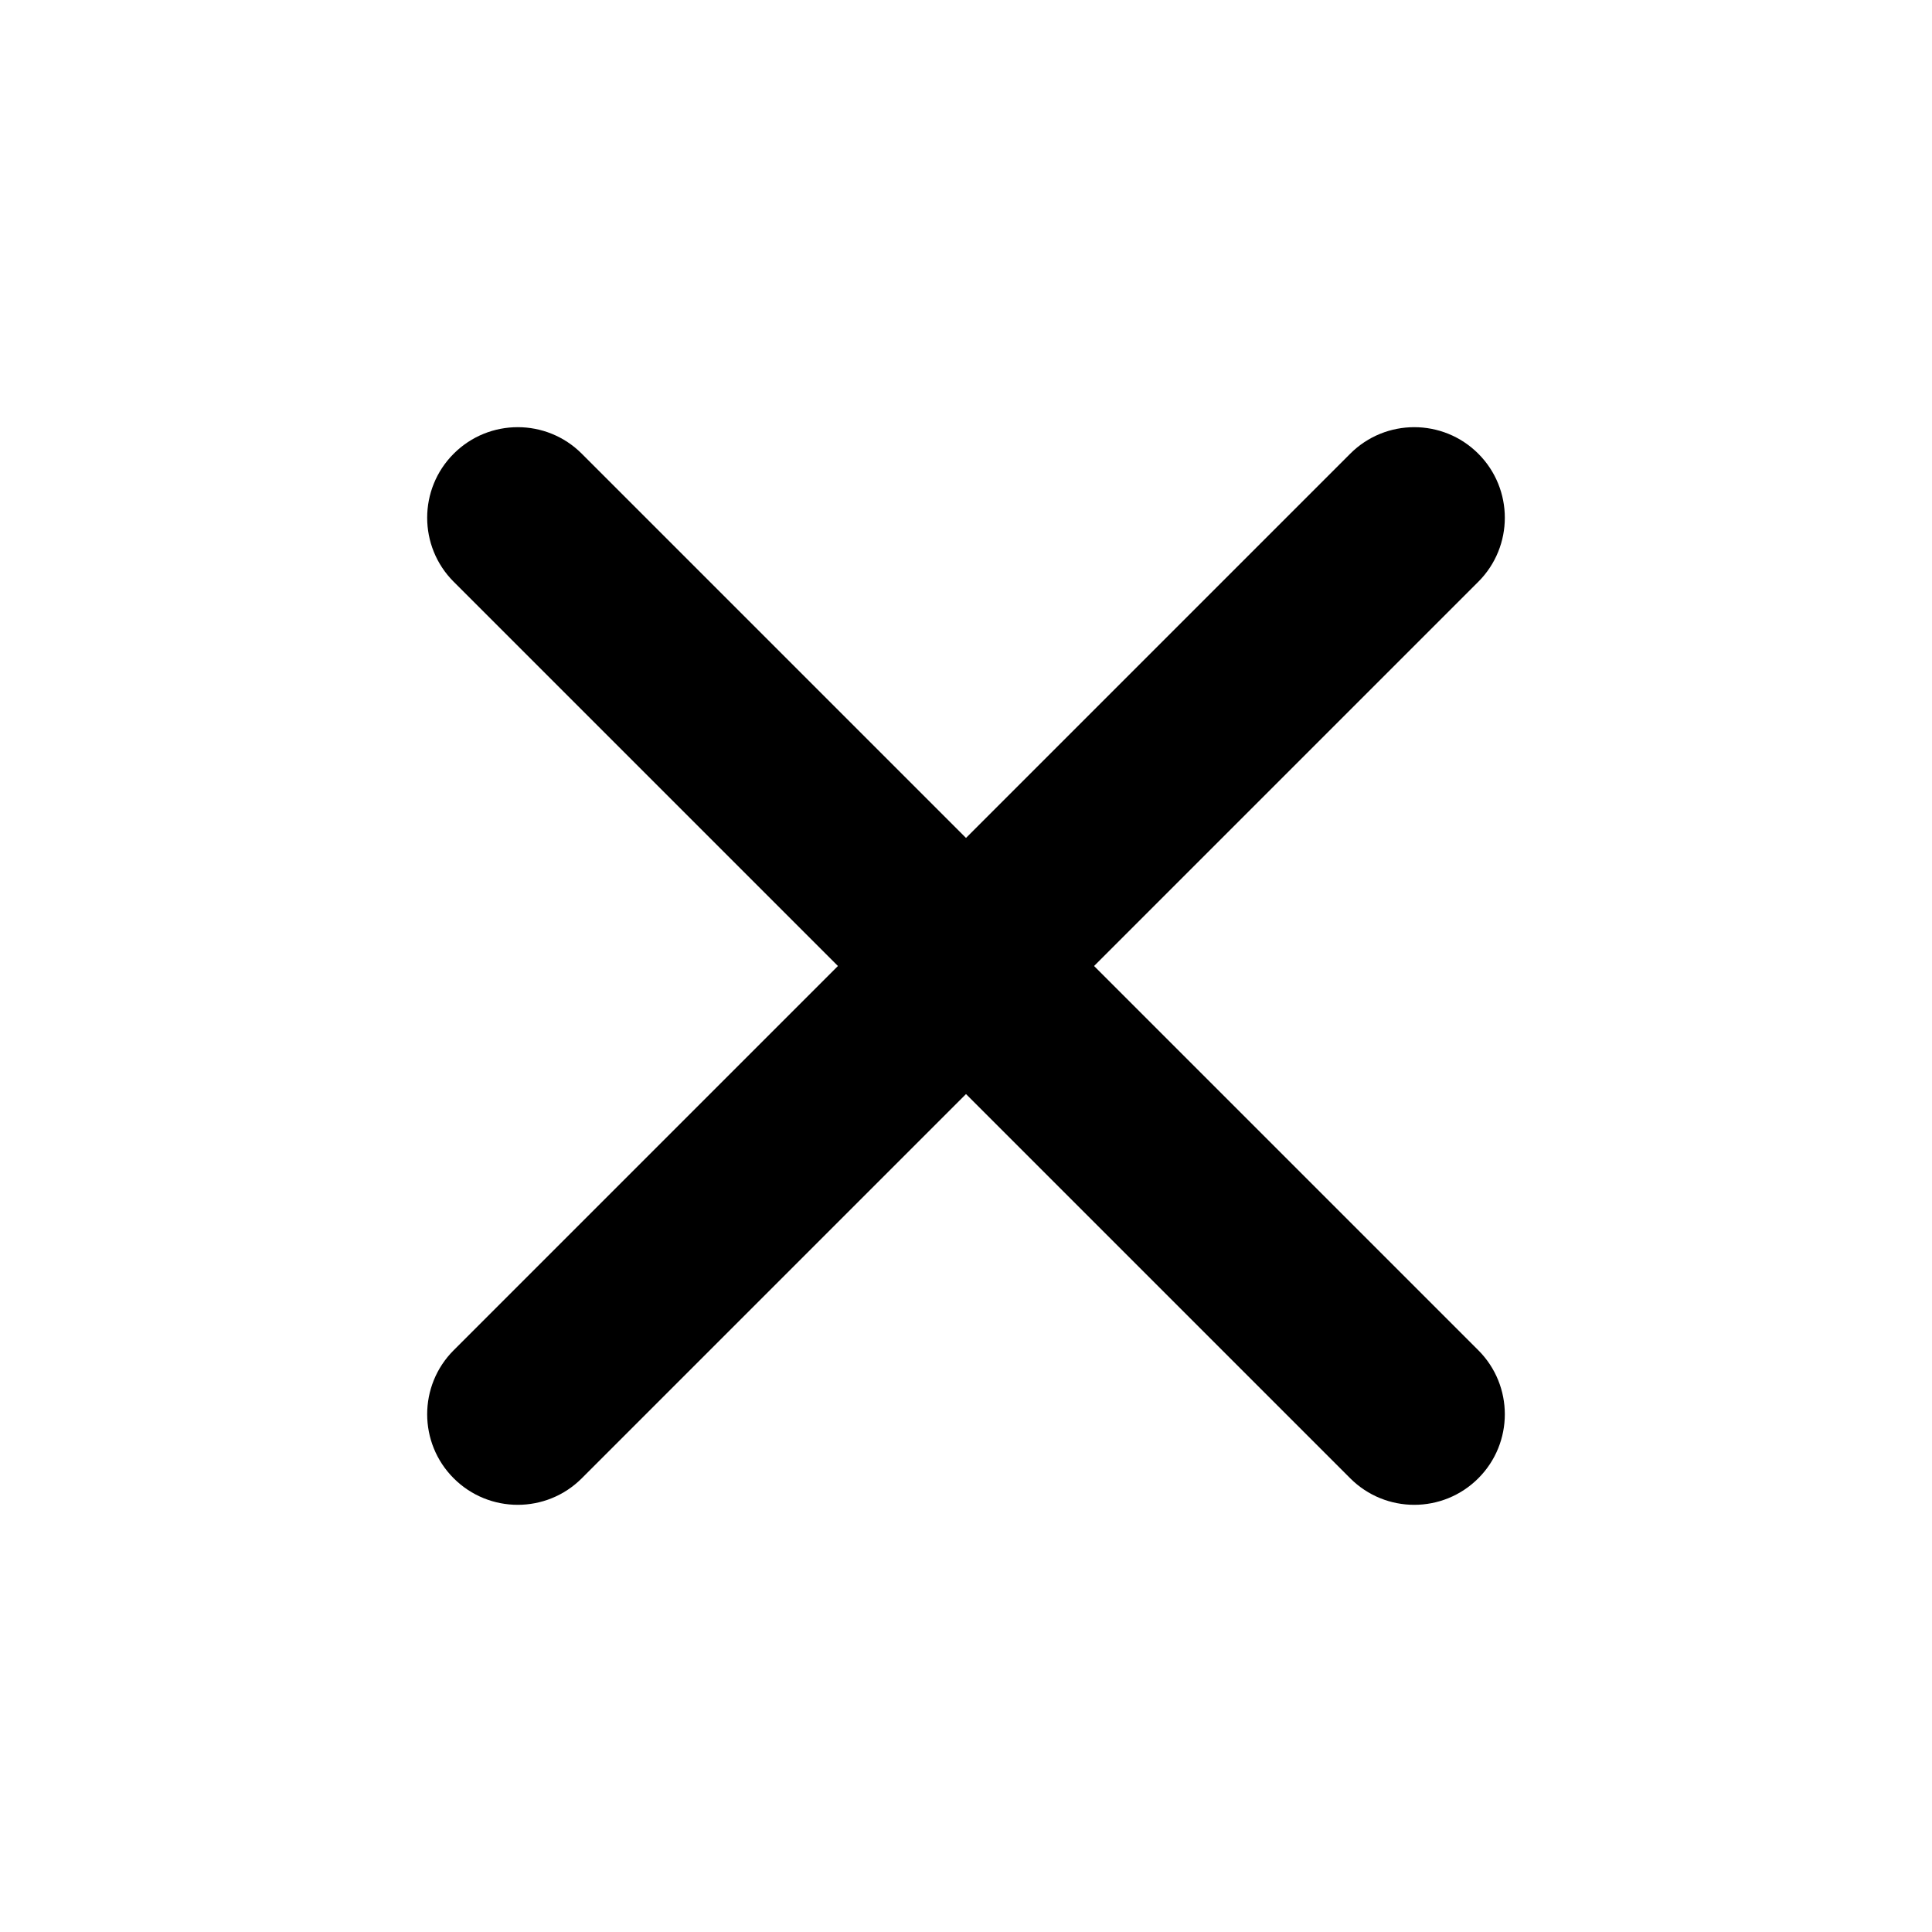
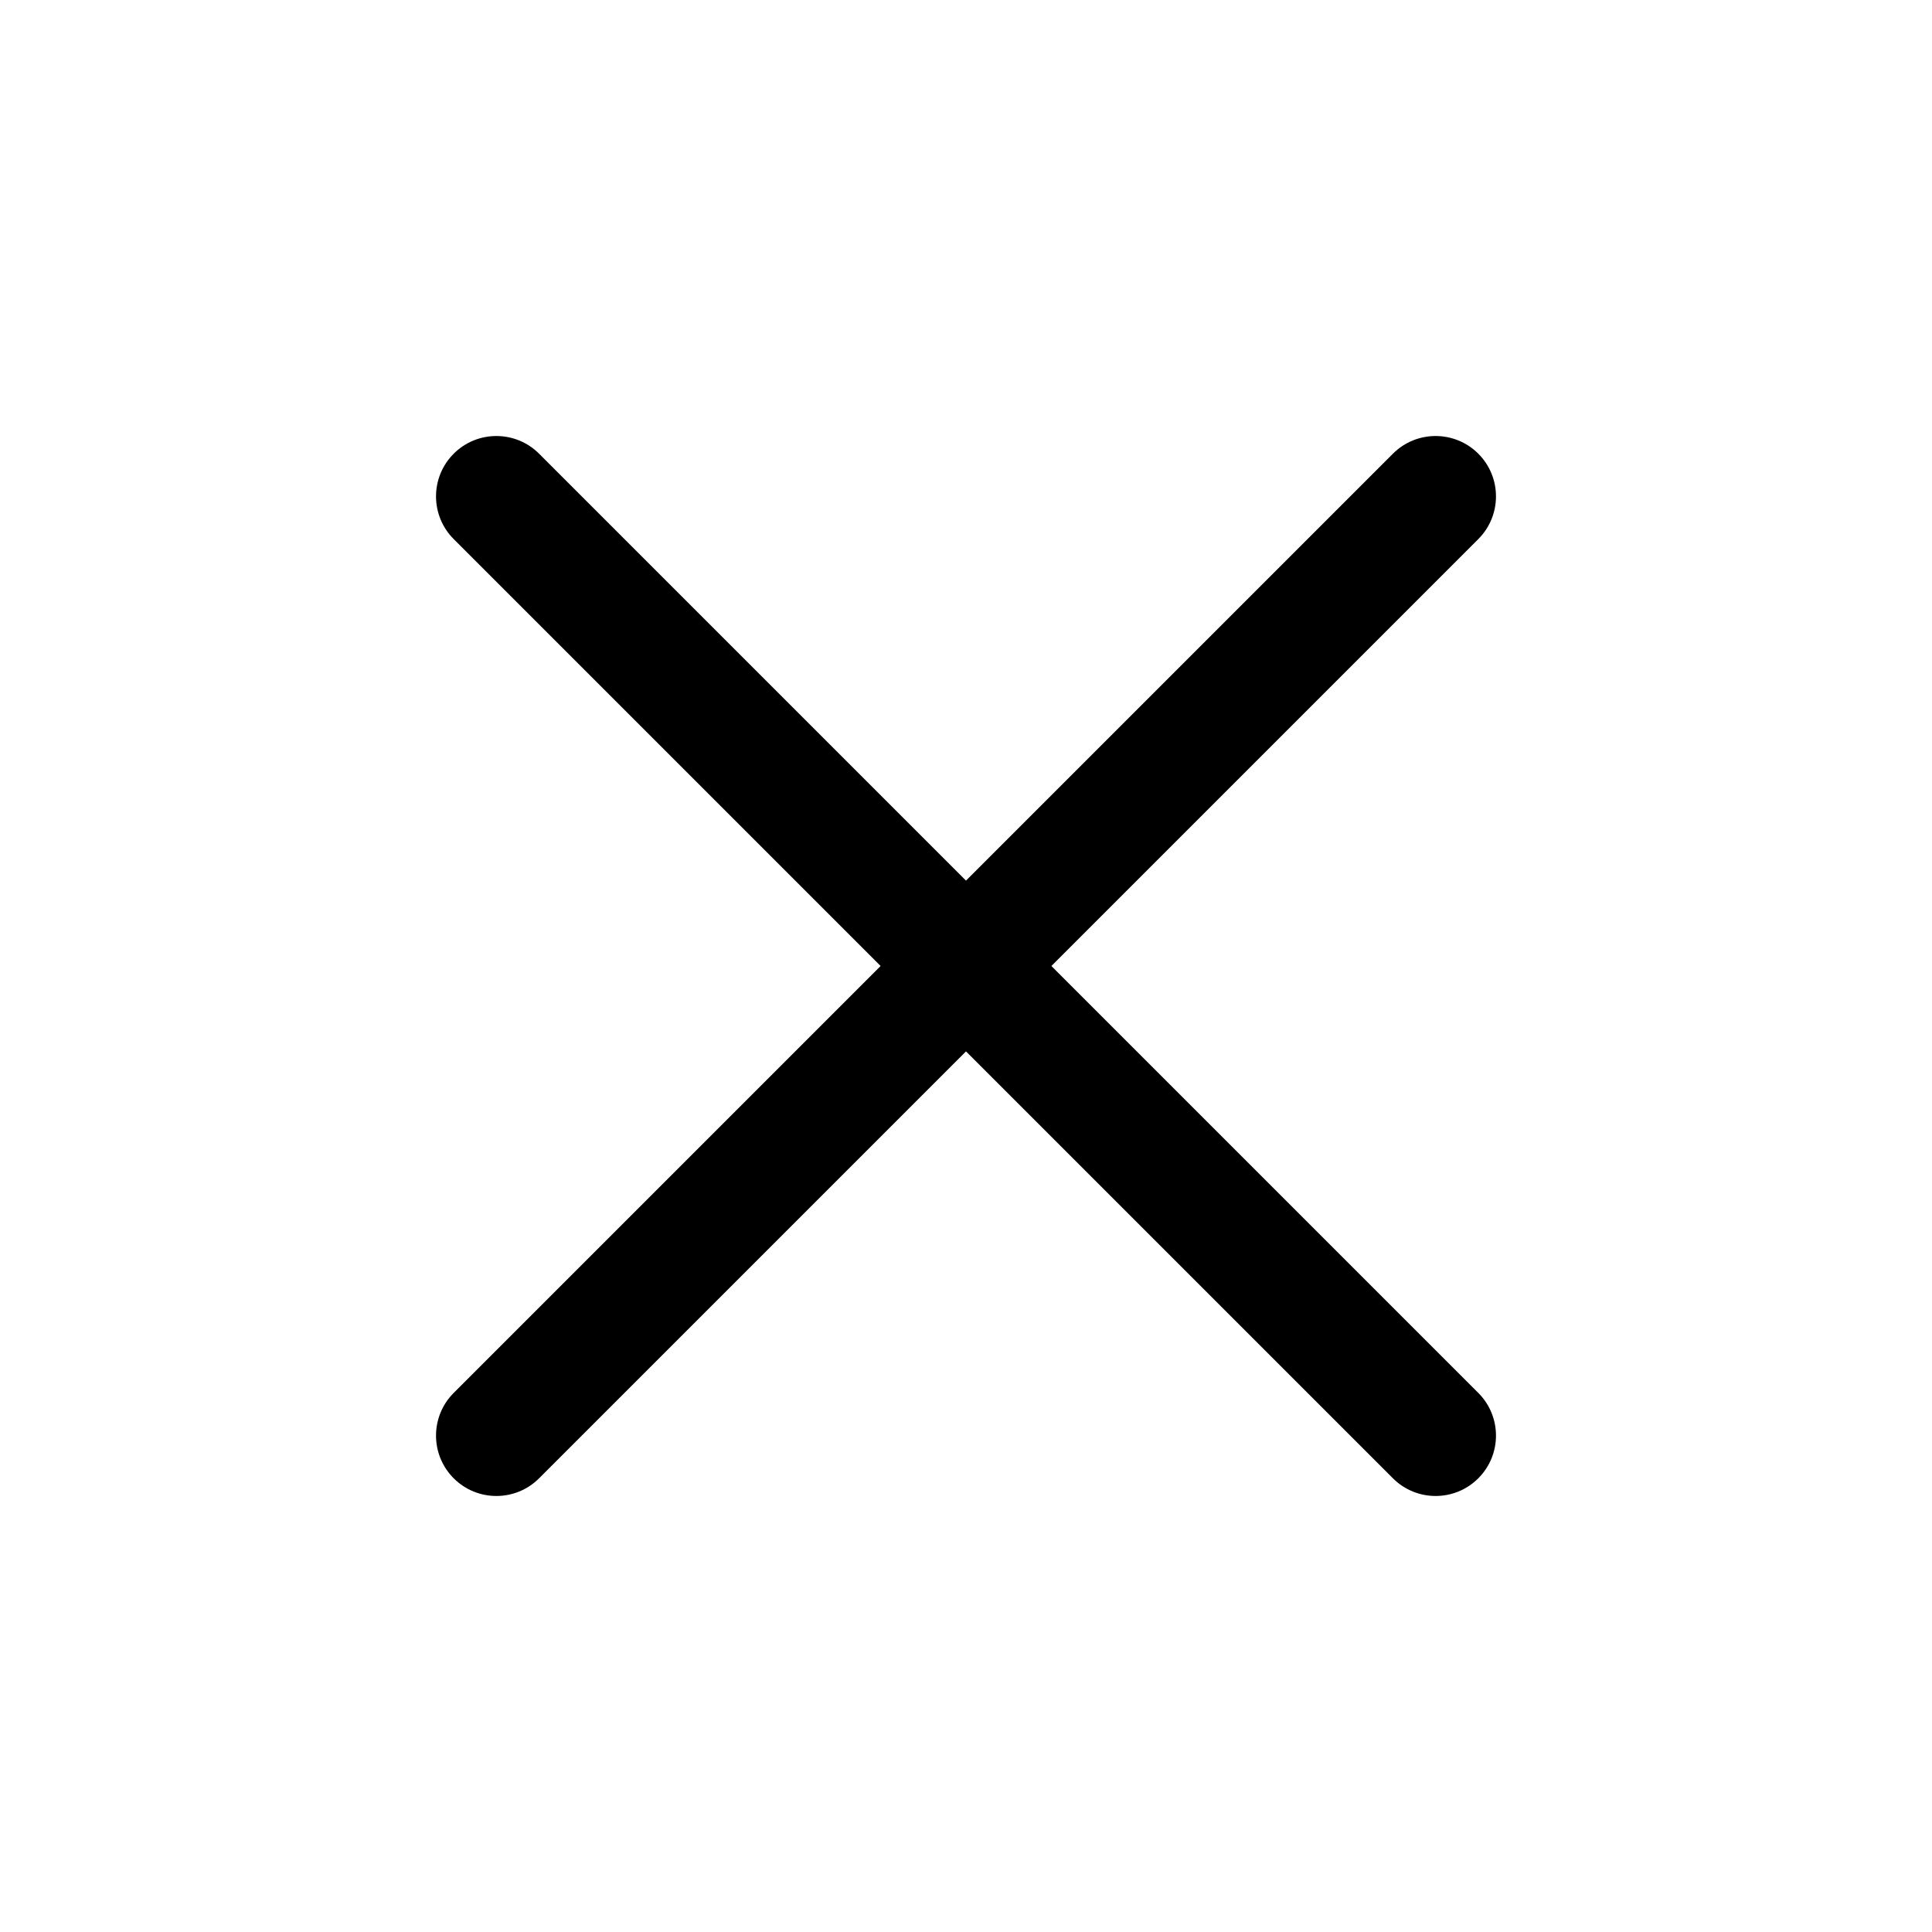
<svg xmlns="http://www.w3.org/2000/svg" viewBox="0 0 16 16">
-   <rect x="7.25" y="2" width="1.5" height="12" rx="0.75" transform="rotate(45 8 8)" />
-   <rect x="7.25" y="2" width="1.5" height="12" rx="0.75" transform="rotate(-45 8 8)" />
+   <rect x="7.5" y="2" width="1" height="12" rx="0.5" transform="rotate(45 8 8)" />
+   <rect x="7.5" y="2" width="1" height="12" rx="0.5" transform="rotate(-45 8 8)" />
</svg>
